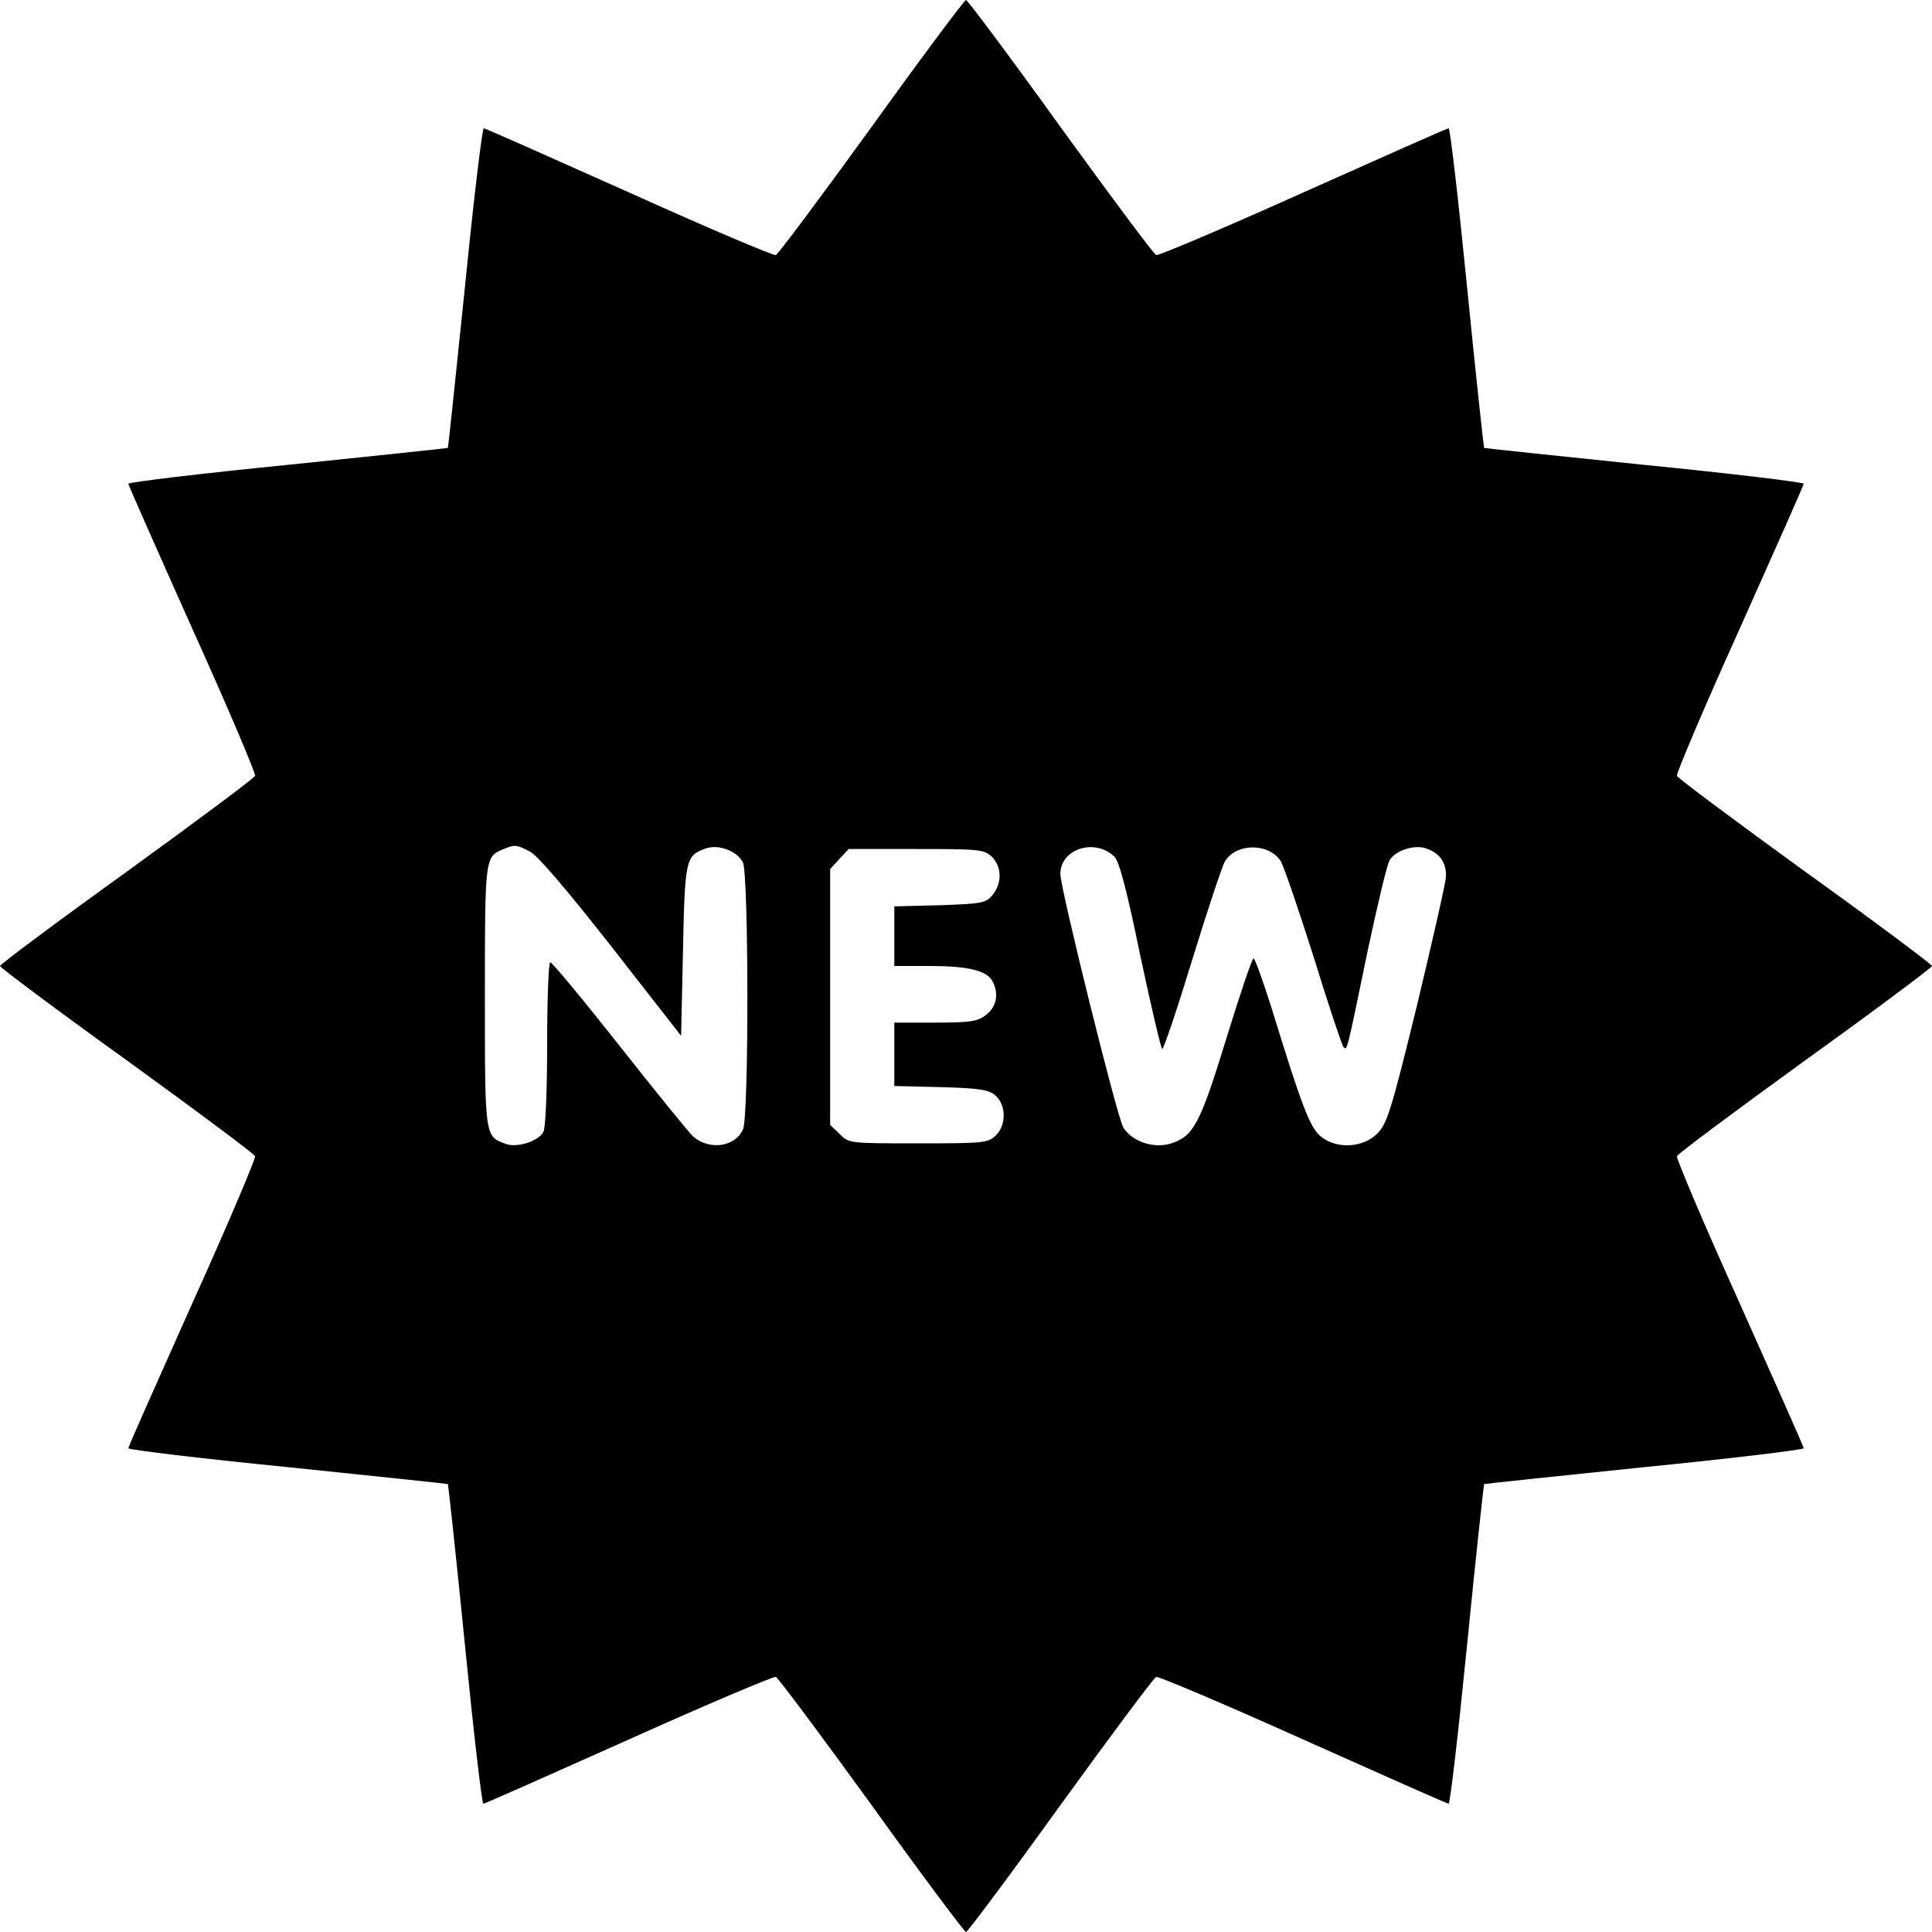
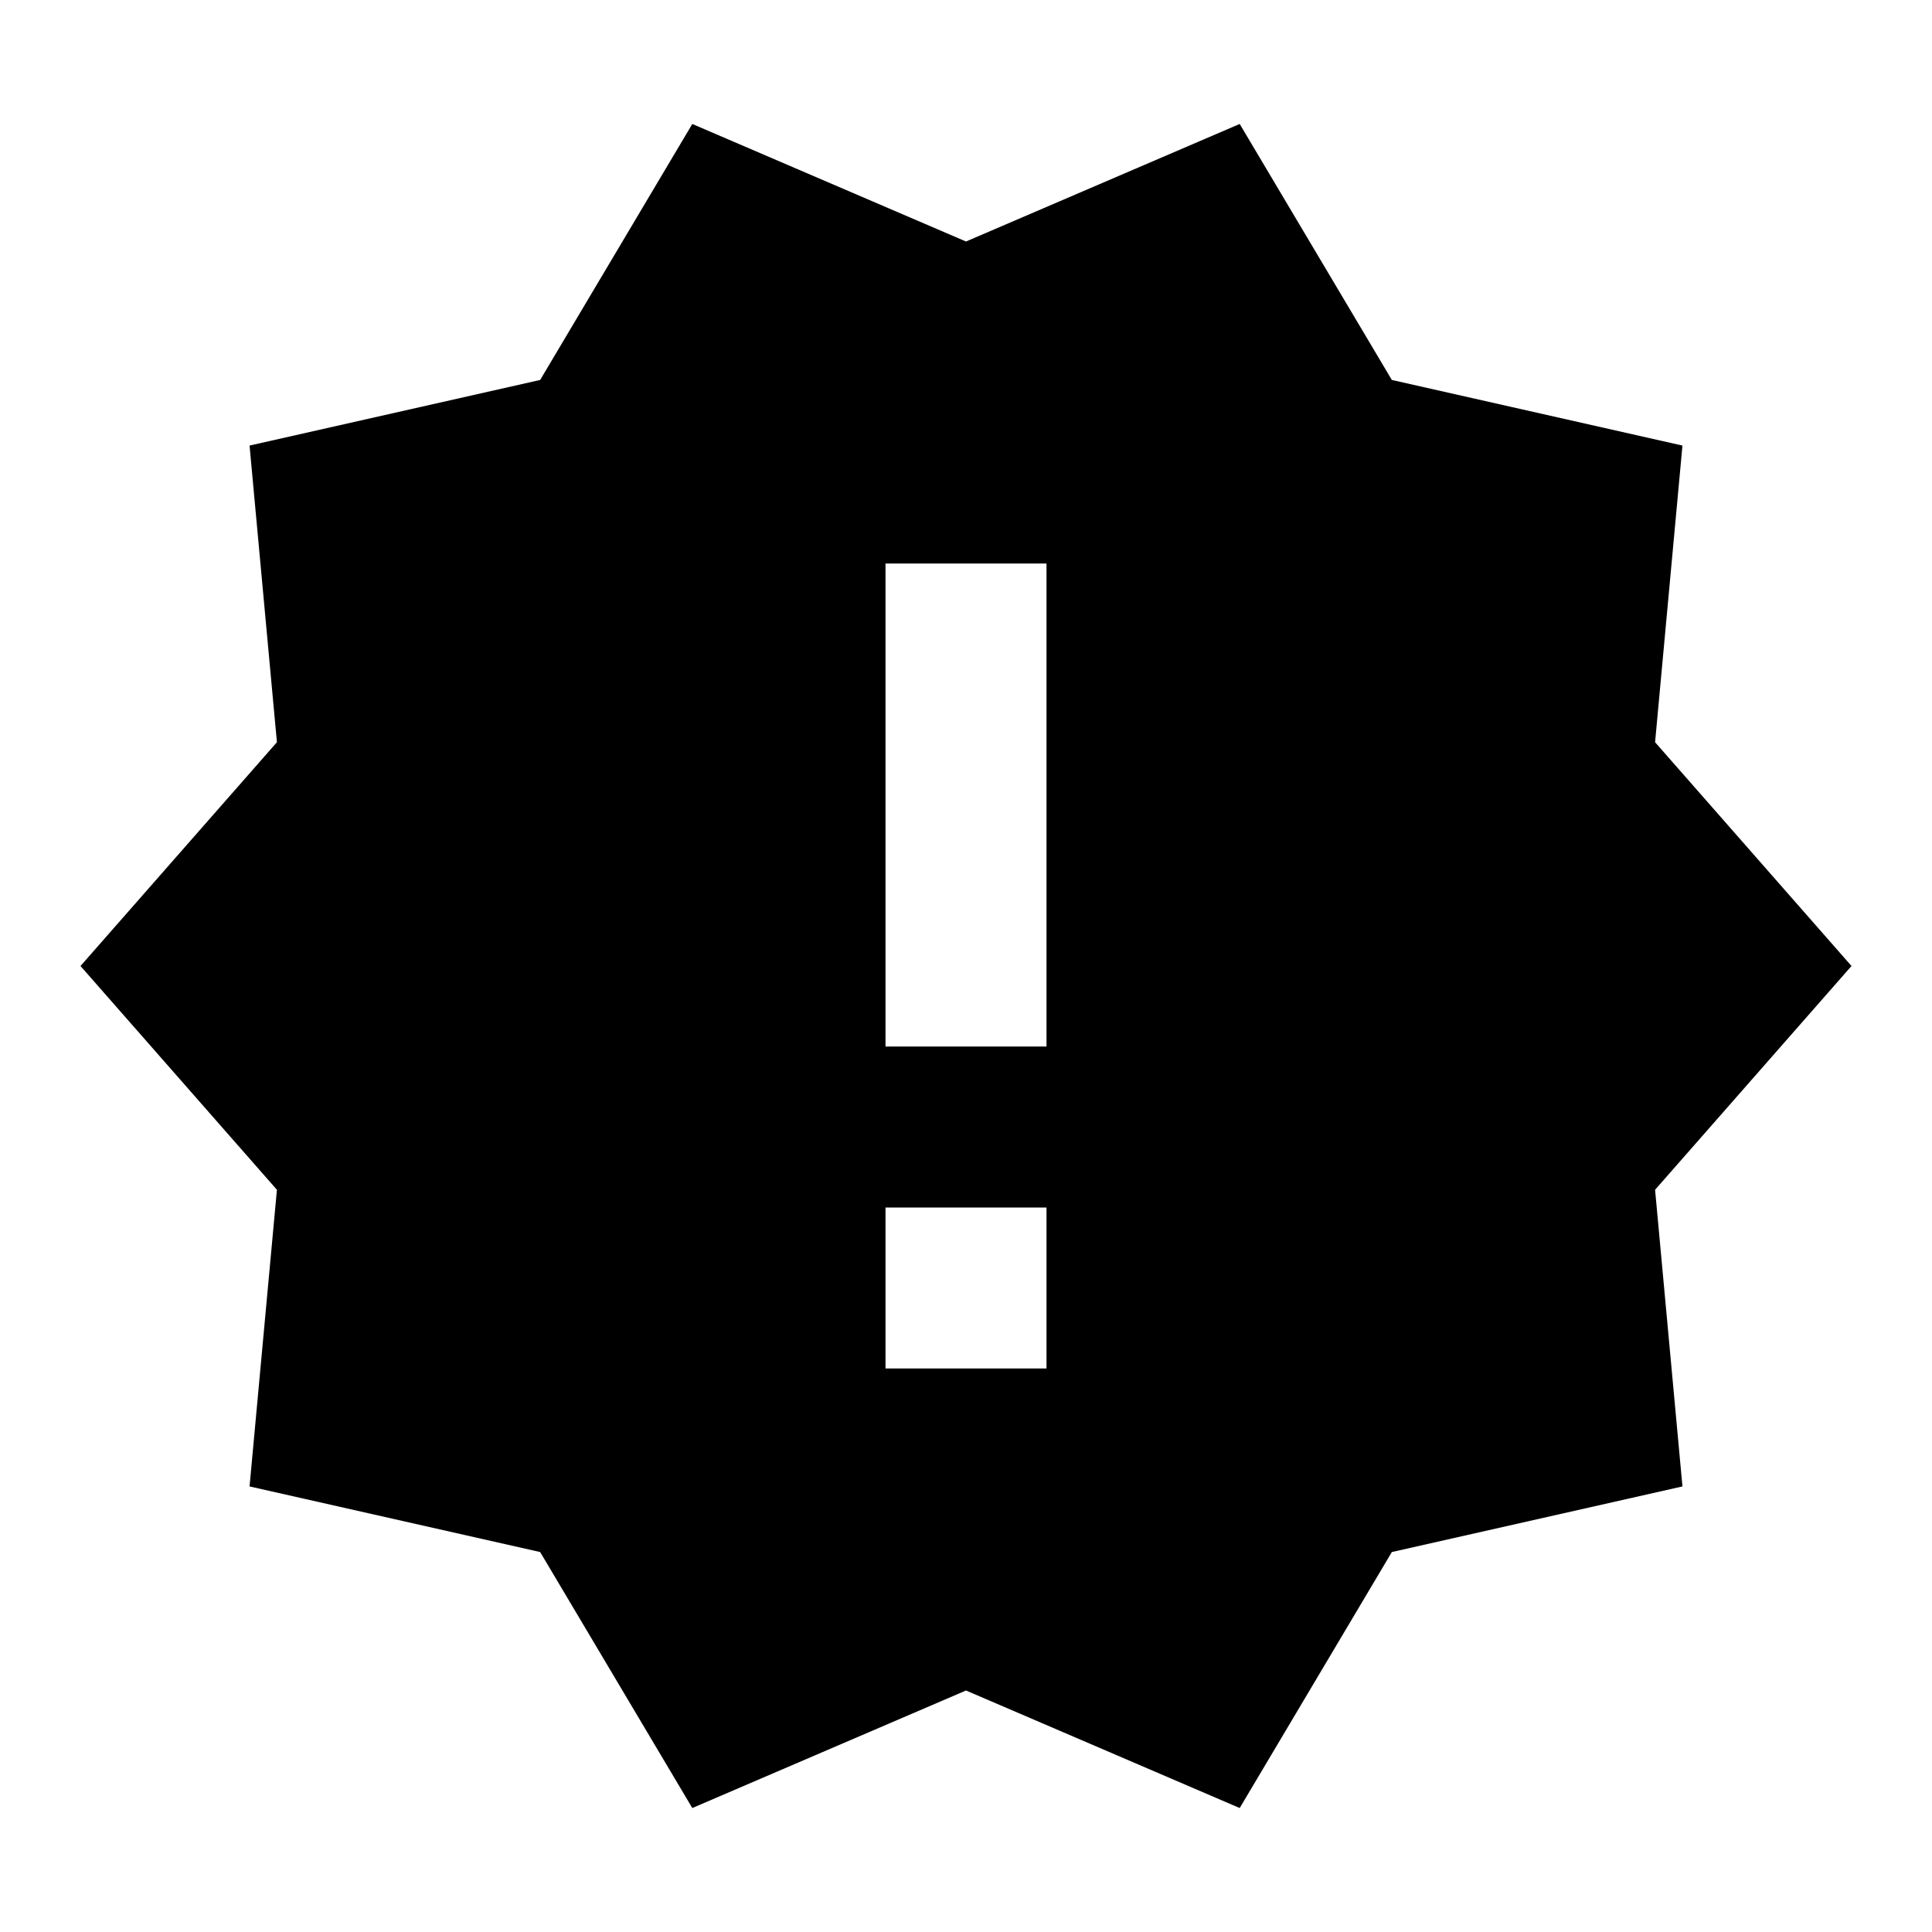
- <svg xmlns="http://www.w3.org/2000/svg" version="1.0" width="512pt" height="512pt" viewBox="0 0 512 512" preserveAspectRatio="xMidYMid meet">
-   <g transform="translate(0,512) scale(0.1,-0.1)" fill="#000000" stroke="none">
-     <path d="M2310 4784 c-134 -185 -248 -338 -254 -340 -6 -2 -181 72 -389 166 -208 93 -381 170 -385 170 -4 0 -27 -190 -50 -422 -24 -232 -44 -423 -45 -425 -2 -1 -193 -21 -425 -45 -232 -23 -422 -46 -422 -50 0 -3 77 -177 170 -385 94 -208 168 -383 166 -389 -2 -6 -155 -120 -340 -254 -185 -133 -336 -246 -336 -250 0 -4 151 -117 336 -250 185 -134 338 -248 340 -254 2 -6 -72 -181 -166 -389 -93 -208 -170 -381 -170 -385 0 -4 190 -27 422 -50 232 -24 423 -44 425 -45 1 -2 22 -193 45 -425 23 -232 45 -422 49 -422 4 0 177 77 385 170 209 94 384 168 390 166 6 -2 120 -155 254 -340 133 -185 246 -336 250 -336 4 0 117 151 250 336 134 185 248 338 254 340 6 2 181 -72 390 -166 208 -93 381 -170 385 -170 4 0 26 190 49 422 23 232 44 423 45 425 2 1 193 21 425 45 232 23 422 46 422 50 0 4 -77 177 -170 385 -94 208 -168 383 -166 389 2 6 155 120 340 254 185 133 336 246 336 250 0 4 -151 117 -336 250 -185 134 -338 248 -340 254 -2 6 72 181 166 389 93 208 170 381 170 385 0 4 -190 27 -422 50 -232 24 -423 44 -425 45 -1 2 -22 193 -45 425 -23 232 -45 422 -49 422 -4 0 -177 -77 -385 -170 -209 -94 -384 -168 -390 -166 -6 2 -120 155 -254 340 -133 185 -246 336 -250 336 -4 0 -117 -151 -250 -336z m-907 -1920 c21 -10 96 -98 217 -252 l185 -237 5 226 c5 242 7 251 59 270 34 13 85 -6 100 -37 15 -34 16 -673 0 -707 -21 -47 -89 -56 -132 -19 -10 9 -97 116 -194 239 -97 123 -180 223 -185 223 -4 0 -8 -97 -8 -216 0 -123 -4 -223 -10 -234 -14 -25 -71 -43 -101 -31 -54 20 -54 17 -54 391 0 370 0 370 50 390 29 12 33 12 68 -6z m1550 -14 c13 -12 33 -88 69 -263 29 -136 55 -247 58 -247 4 0 40 107 80 238 40 130 79 247 86 259 30 49 116 50 148 1 8 -13 47 -127 87 -253 39 -127 75 -234 79 -239 10 -10 7 -25 65 257 26 121 51 228 58 238 16 26 68 42 98 30 36 -13 52 -38 51 -74 -1 -18 -36 -171 -77 -342 -68 -278 -79 -313 -105 -339 -37 -37 -104 -42 -147 -10 -30 22 -51 75 -133 342 -23 72 -44 132 -48 132 -4 0 -36 -95 -72 -212 -70 -228 -87 -260 -149 -279 -45 -13 -101 6 -124 43 -16 24 -167 634 -167 672 0 66 91 96 143 46z m-325 0 c27 -26 28 -70 3 -101 -18 -22 -27 -24 -140 -28 l-121 -3 0 -79 0 -79 94 0 c101 0 151 -12 166 -40 18 -33 11 -68 -16 -89 -23 -18 -41 -21 -135 -21 l-109 0 0 -84 0 -84 124 -3 c105 -3 127 -7 145 -23 28 -26 28 -79 -1 -106 -20 -19 -34 -20 -205 -20 -182 0 -184 0 -208 25 l-25 24 0 339 0 339 25 27 24 26 179 0 c166 0 180 -1 200 -20z" />
-   </g>
+ <svg xmlns="http://www.w3.org/2000/svg" height="48" viewBox="0 0 48 48" width="48">
+   <path d="M0 0h48v48H0z" fill="none" />
+   <path d="M46 24l-4.88-5.56.68-7.37-7.22-1.63-3.78-6.36L24 6l-6.8-2.92-3.78 6.36-7.22 1.63.68 7.37L2 24l4.88 5.56-.68 7.37 7.22 1.63 3.78 6.36L24 42l6.8 2.92 3.78-6.36 7.22-1.63-.68-7.37L46 24zM26 34h-4v-4h4v4zm0-8h-4V14h4v12z" />
</svg>
